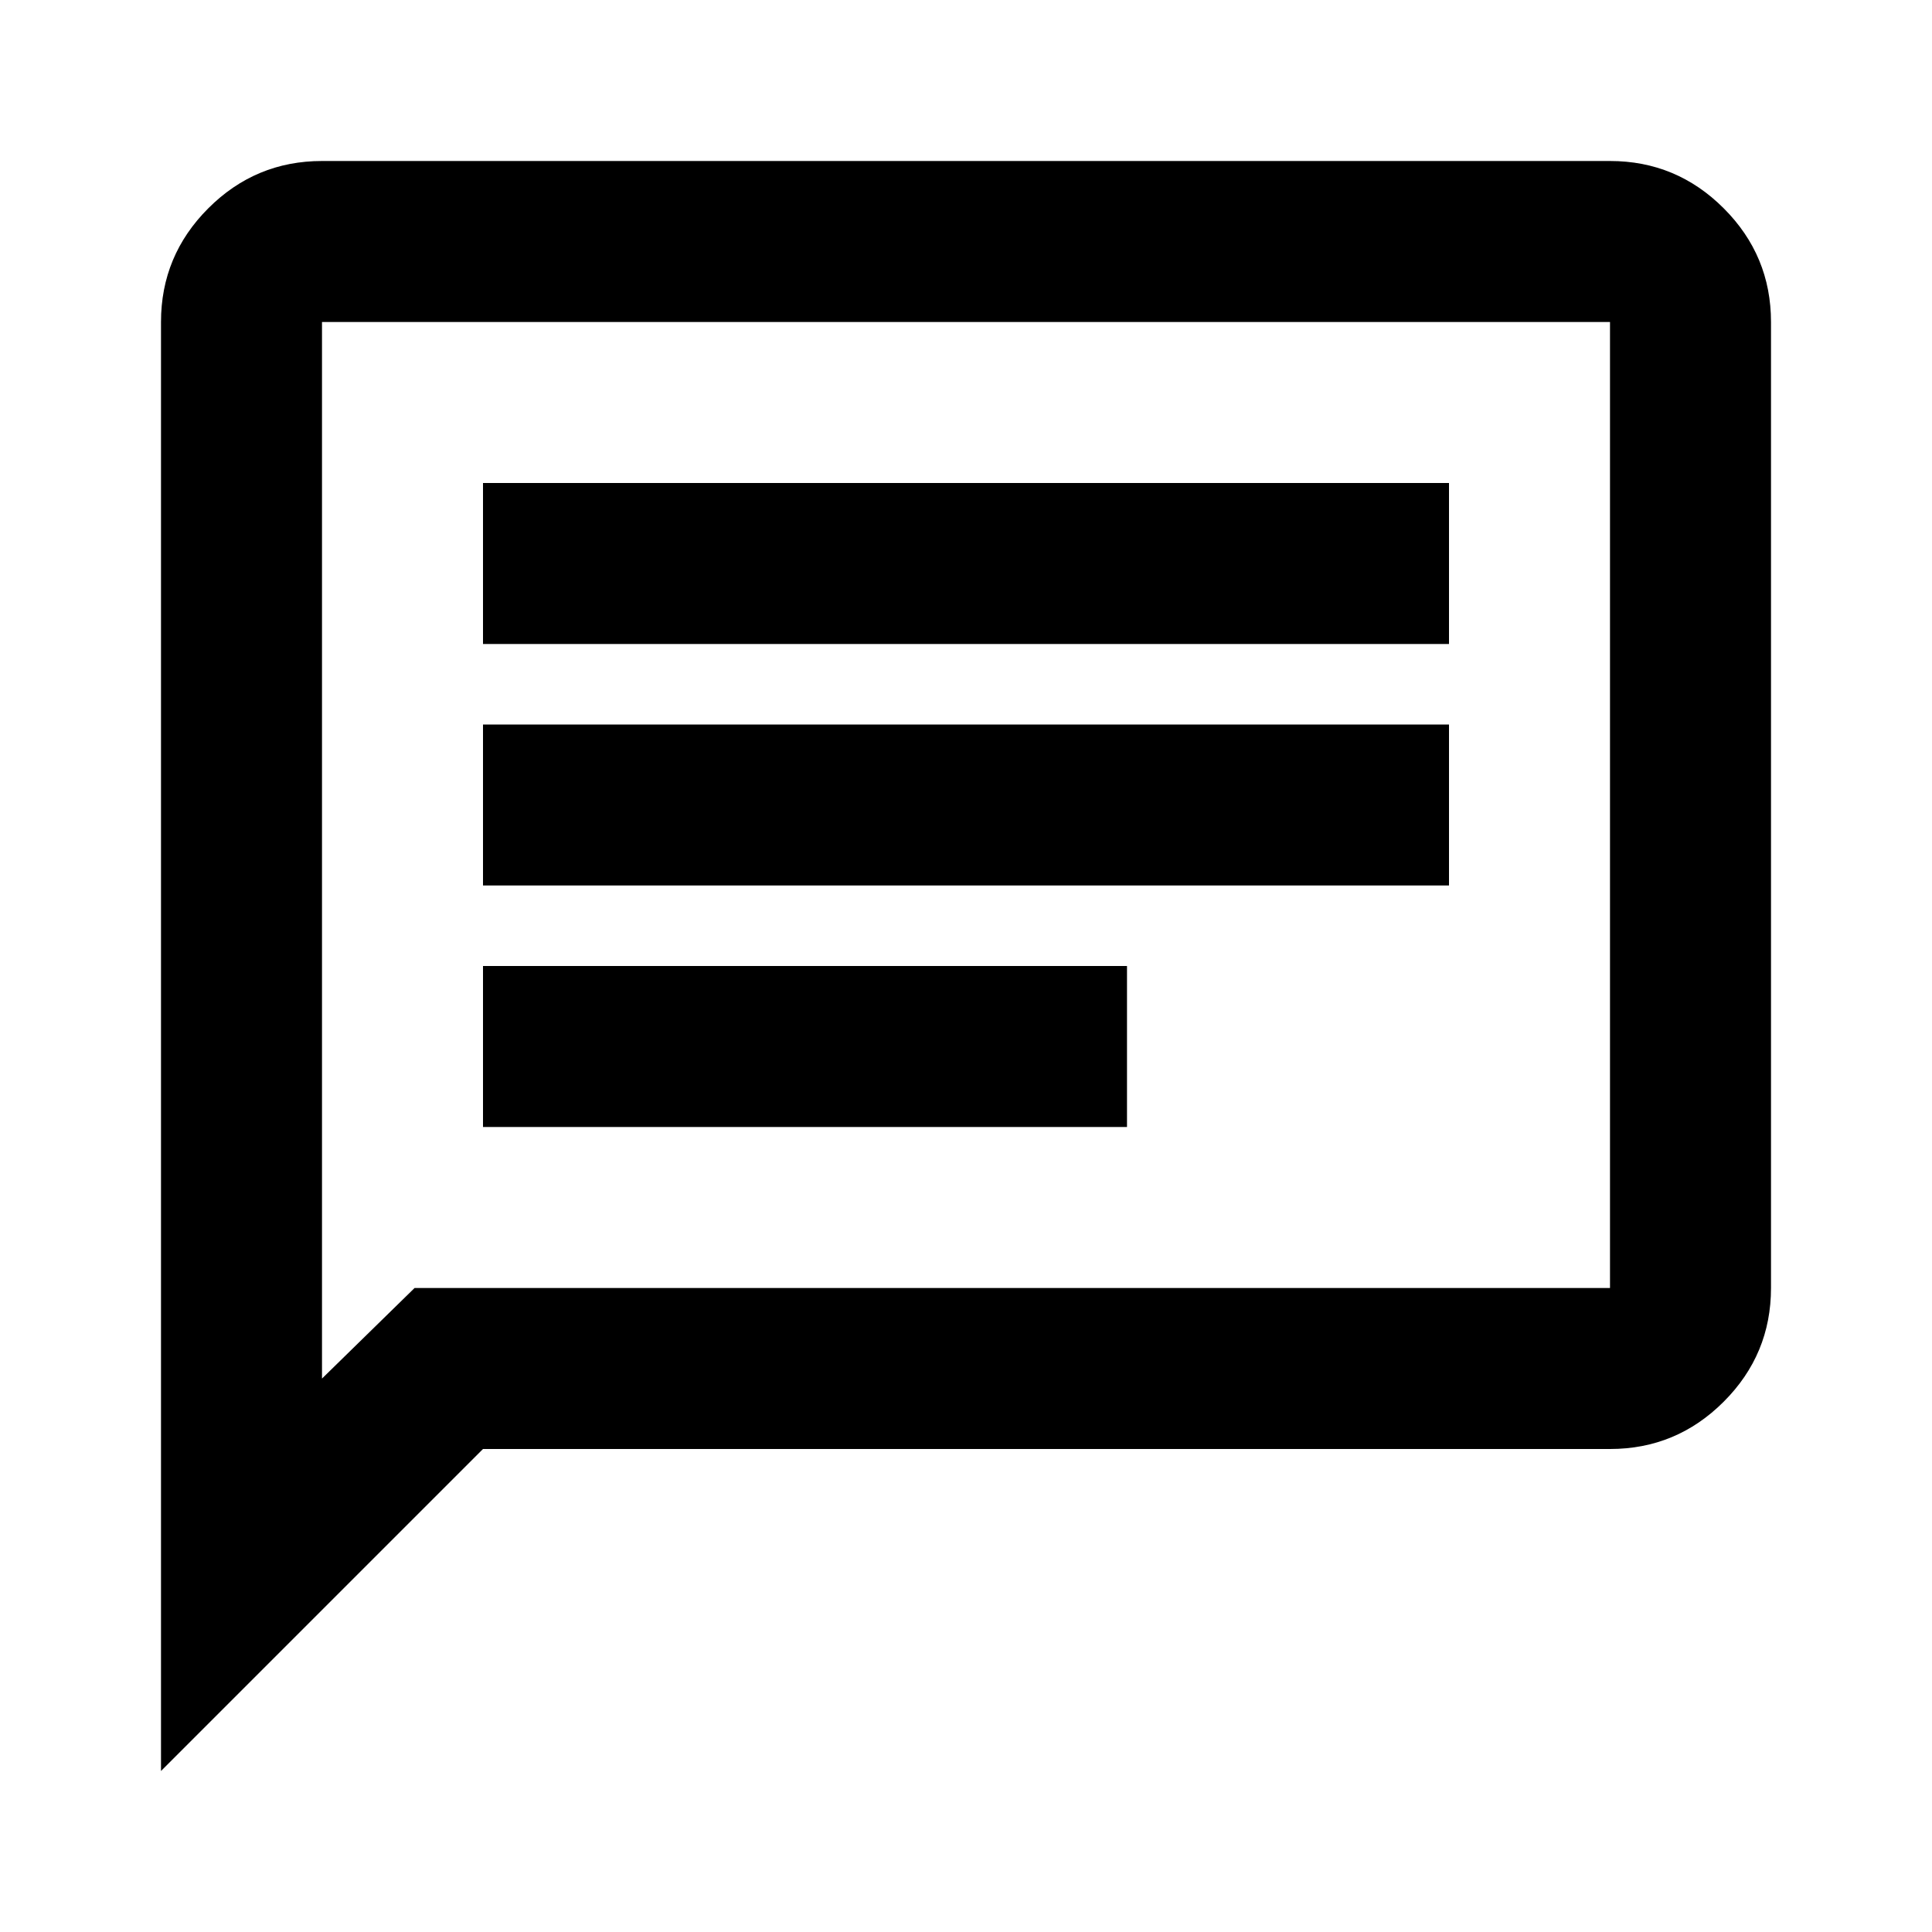
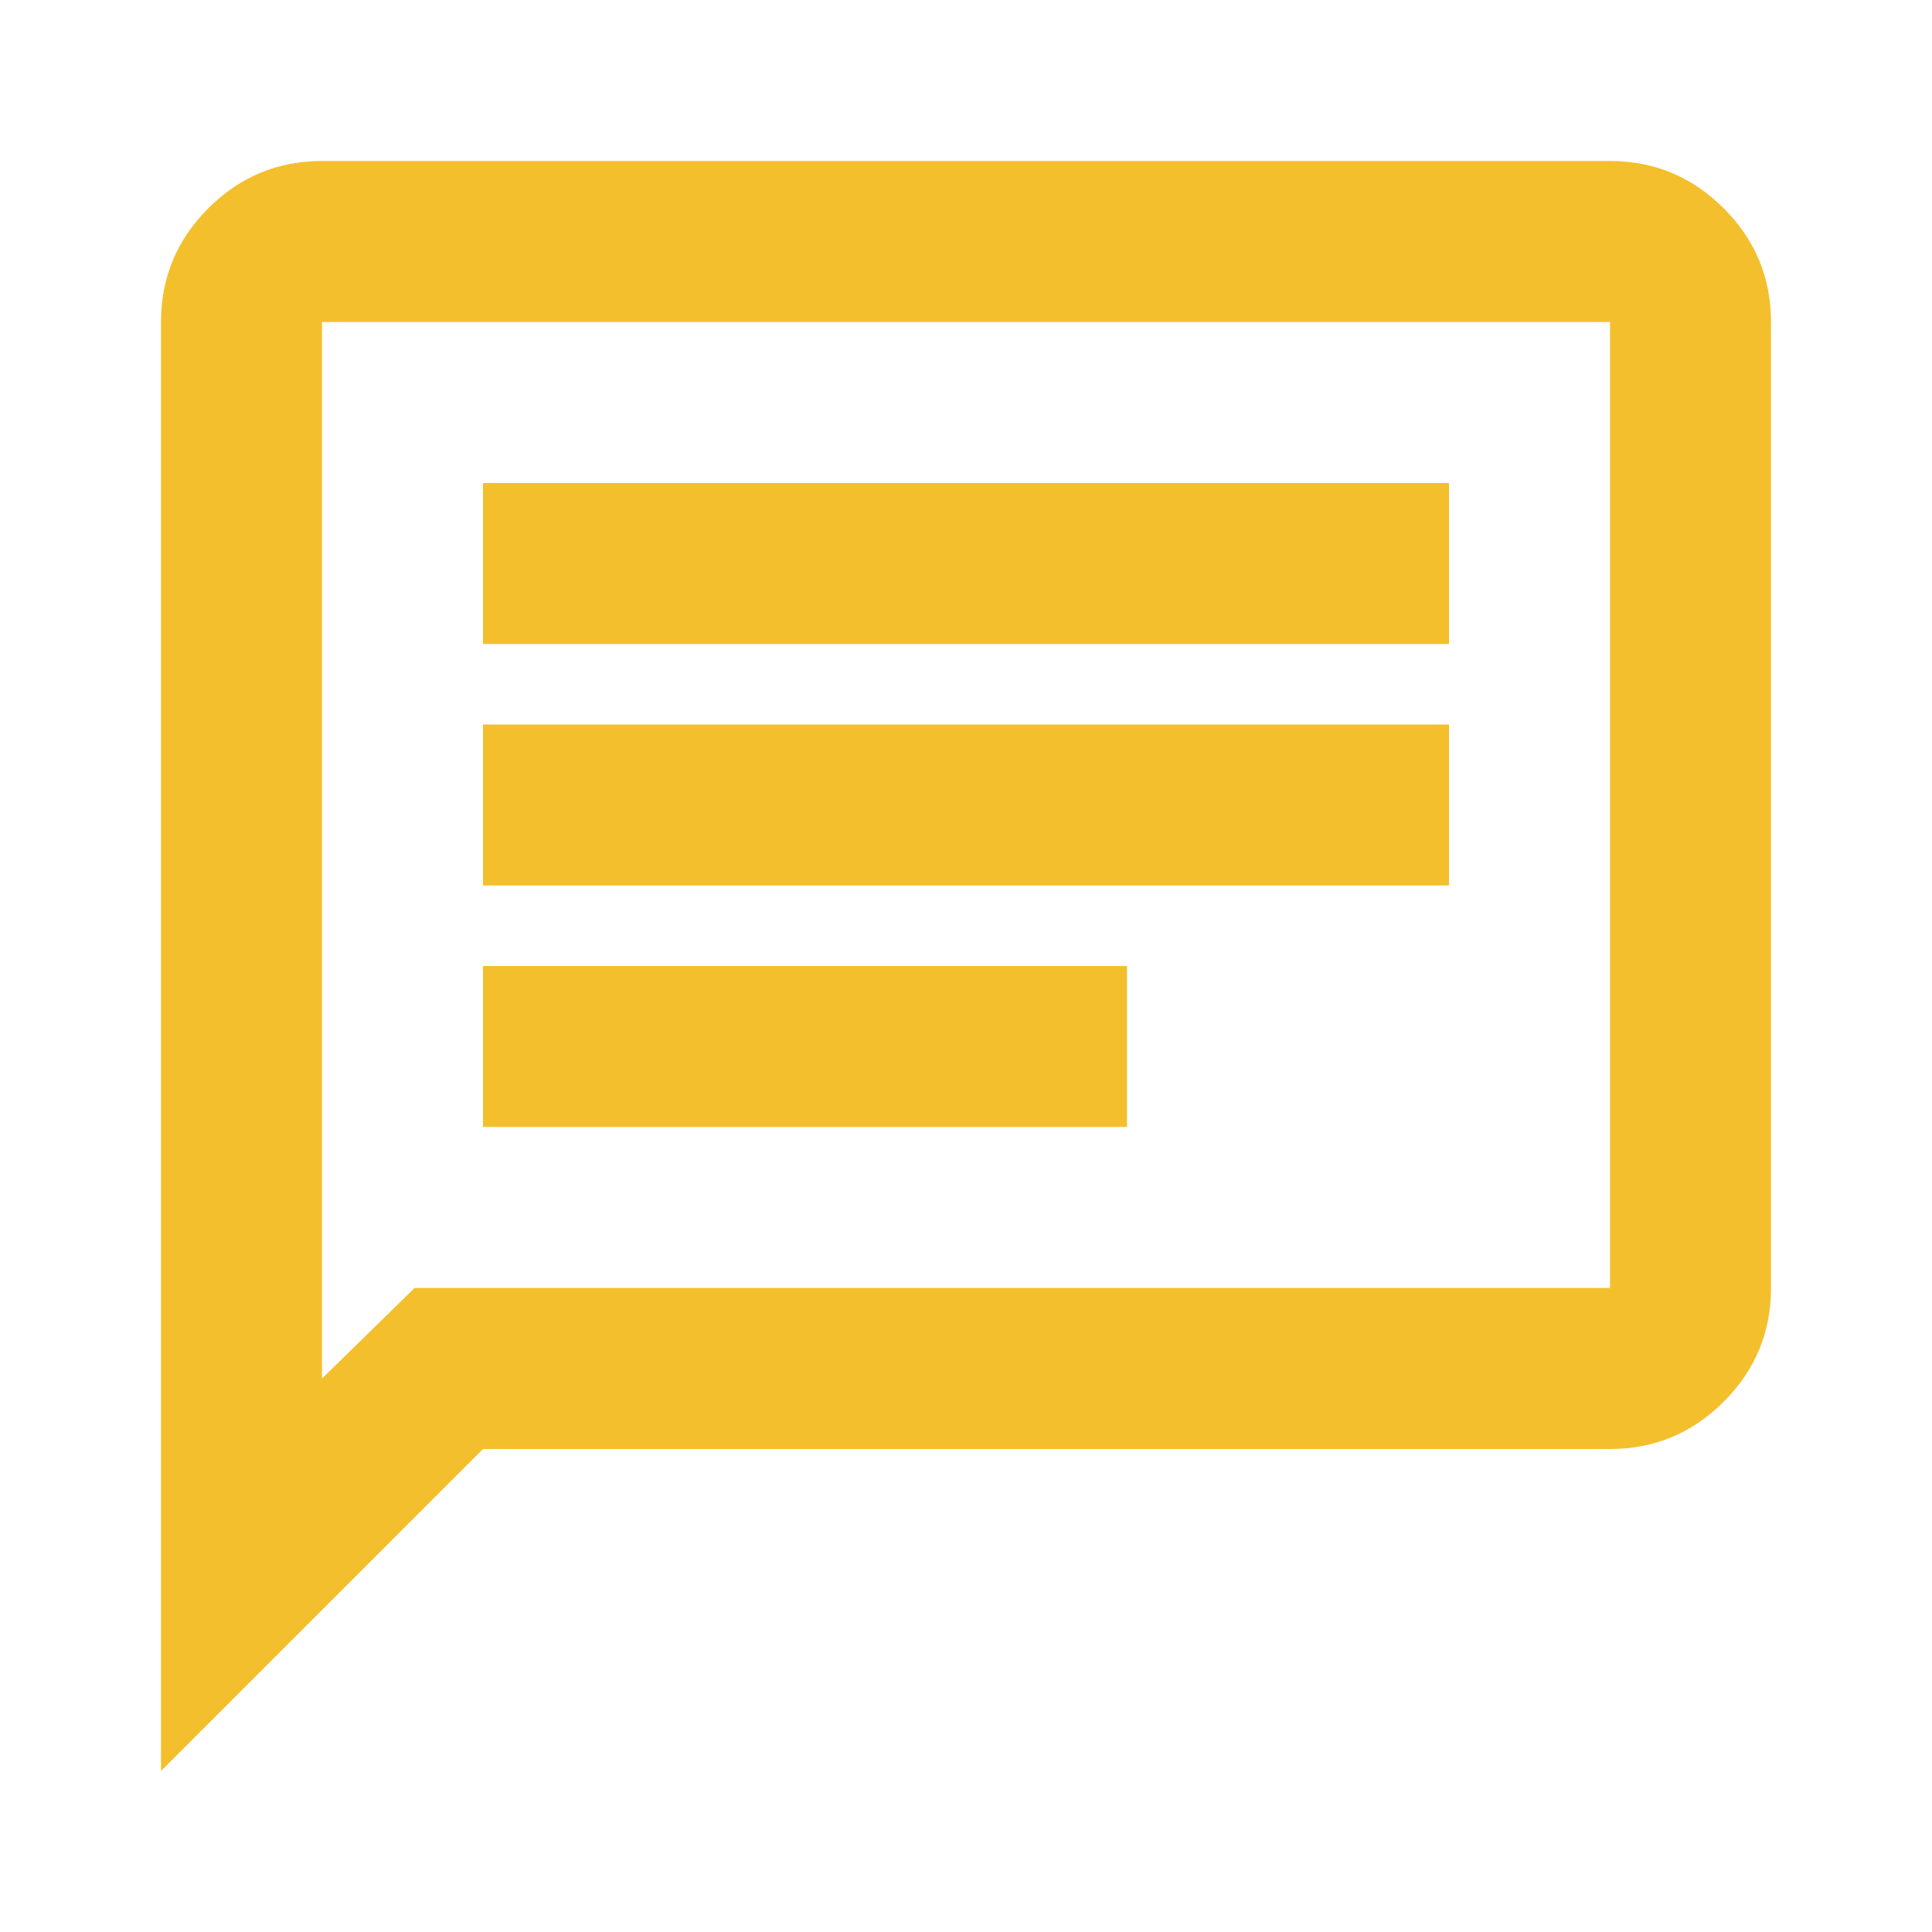
- <svg xmlns="http://www.w3.org/2000/svg" height="24px" viewBox="0 -960 960 960" width="24px" fill="#000000">
+ <svg xmlns="http://www.w3.org/2000/svg" height="24px" viewBox="0 -960 960 960" width="24px" fill="#f4bf2c">
  <path d="M240-400h320v-80H240v80Zm0-120h480v-80H240v80Zm0-120h480v-80H240v80ZM80-80v-720q0-33 23.5-56.5T160-880h640q33 0 56.5 23.5T880-800v480q0 33-23.5 56.5T800-240H240L80-80Zm126-240h594v-480H160v525l46-45Zm-46 0v-480 480Z" />
</svg>
